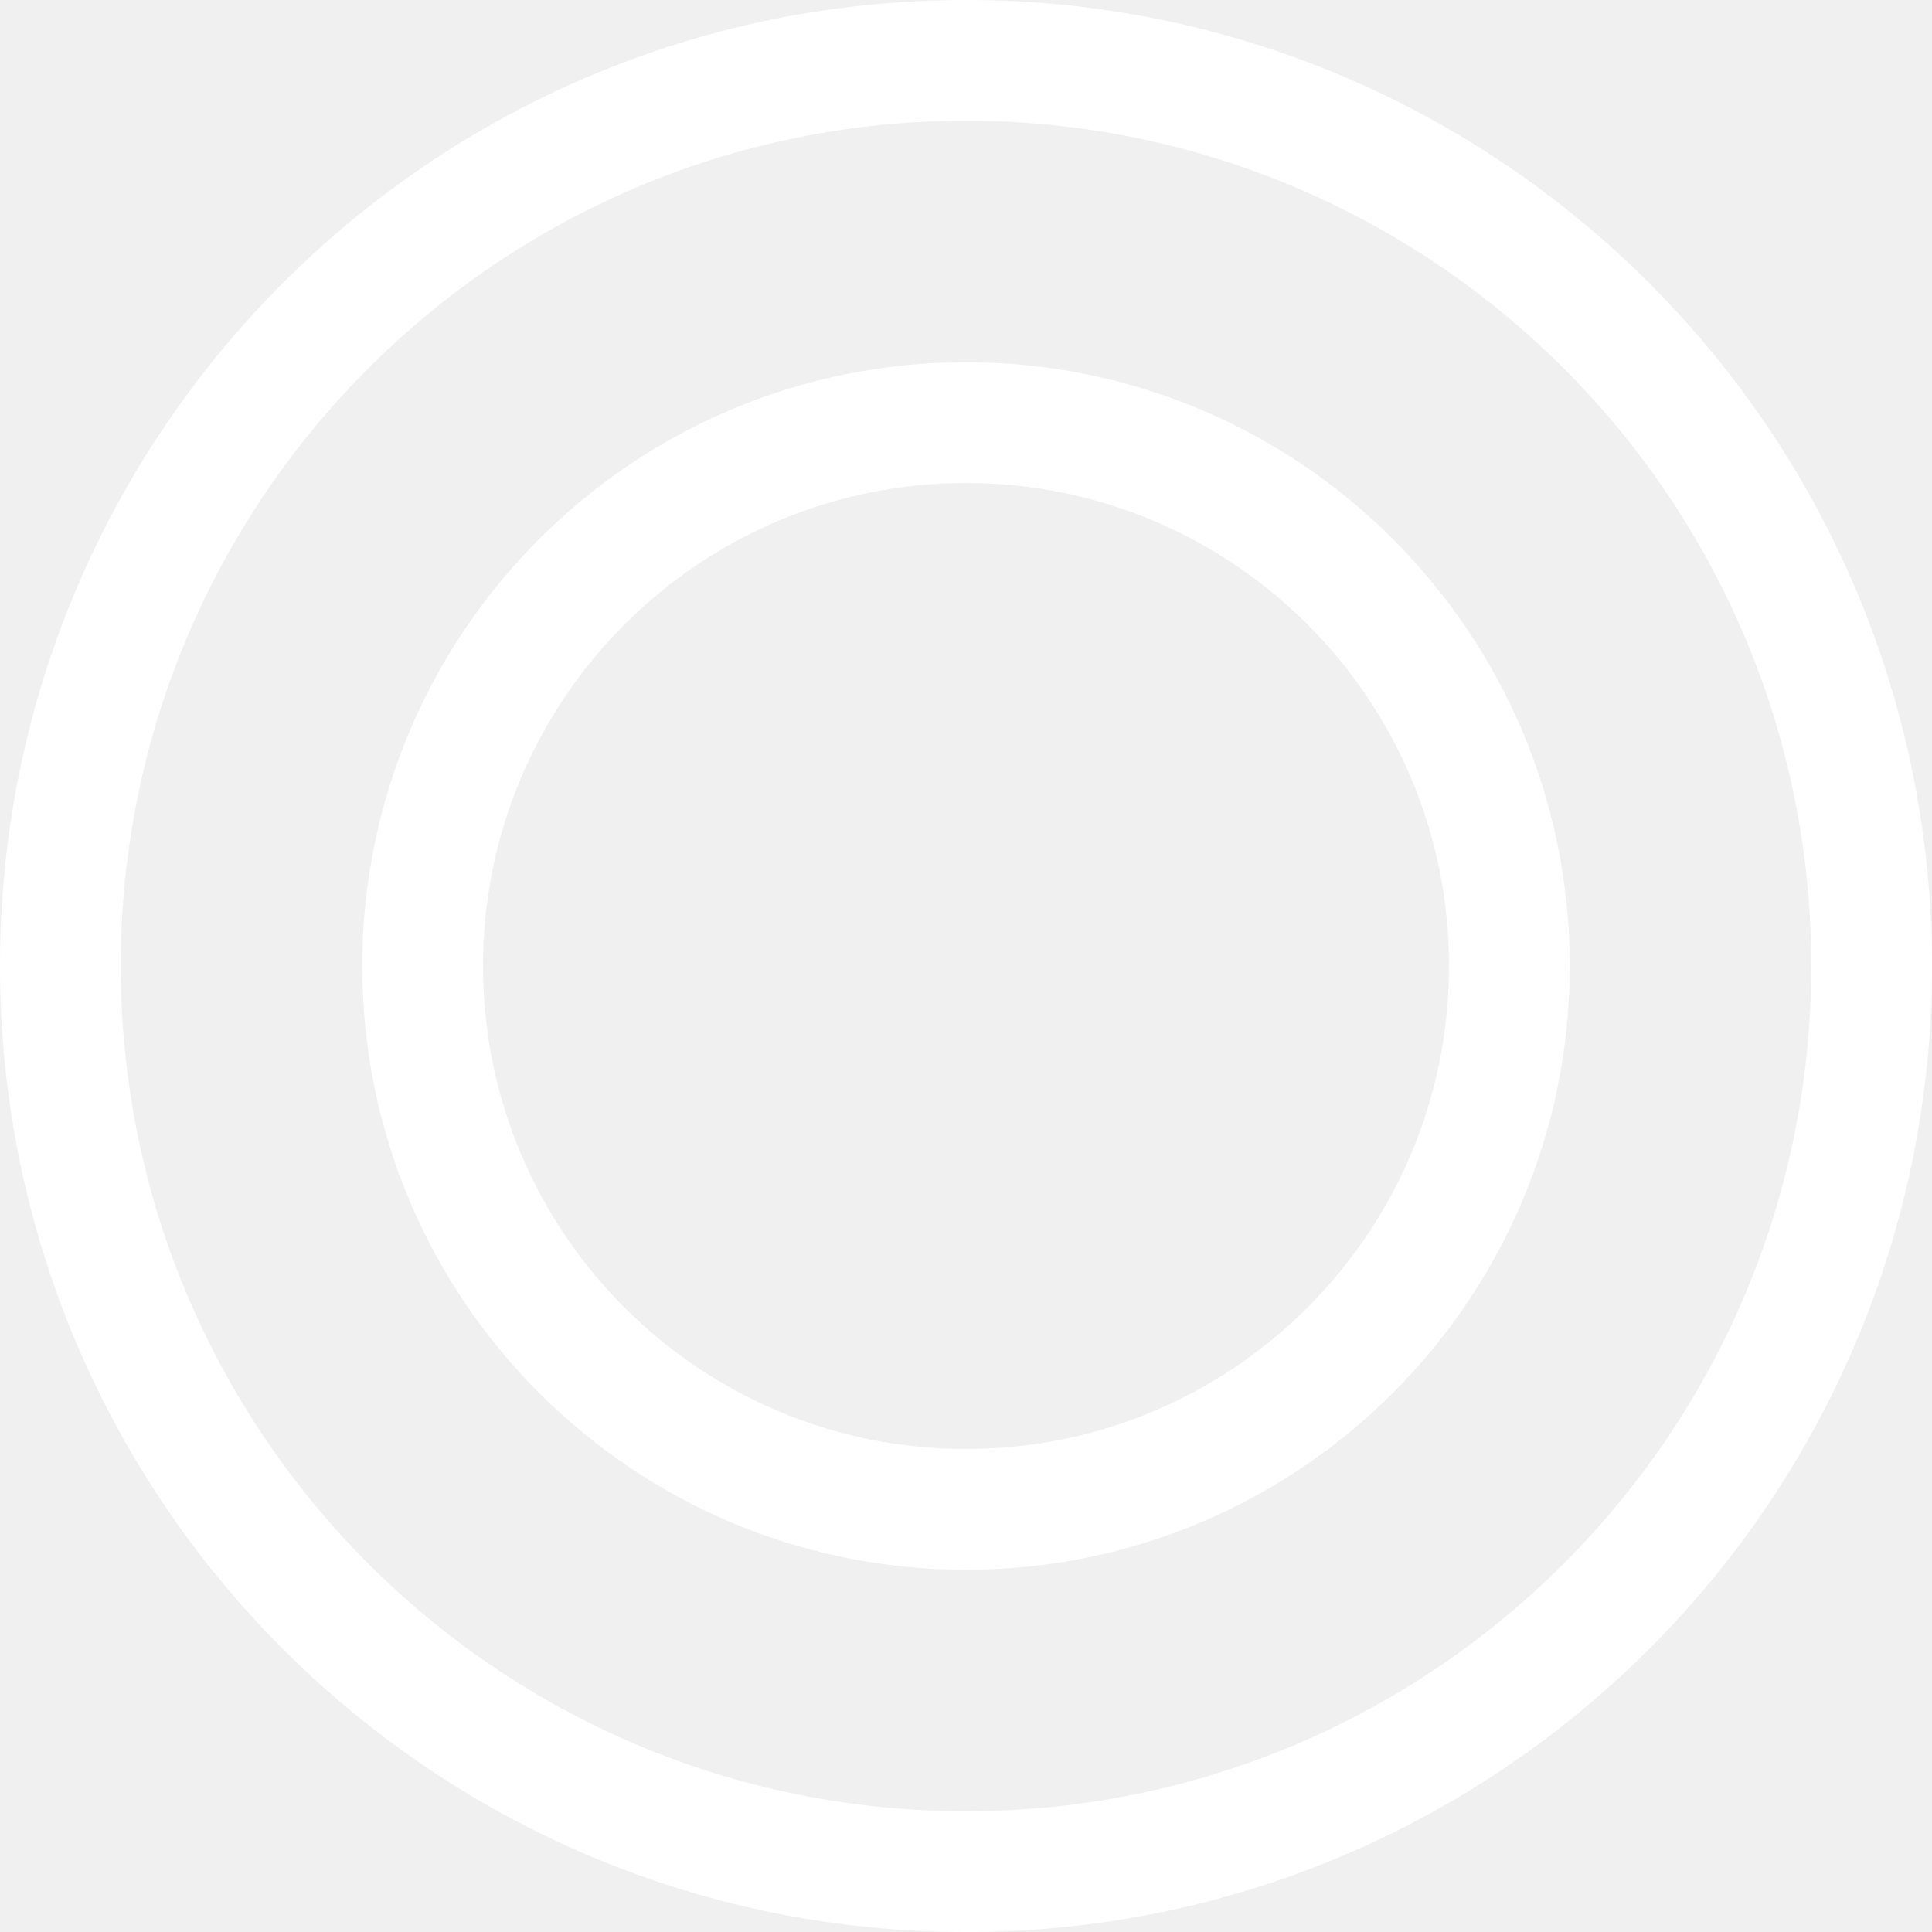
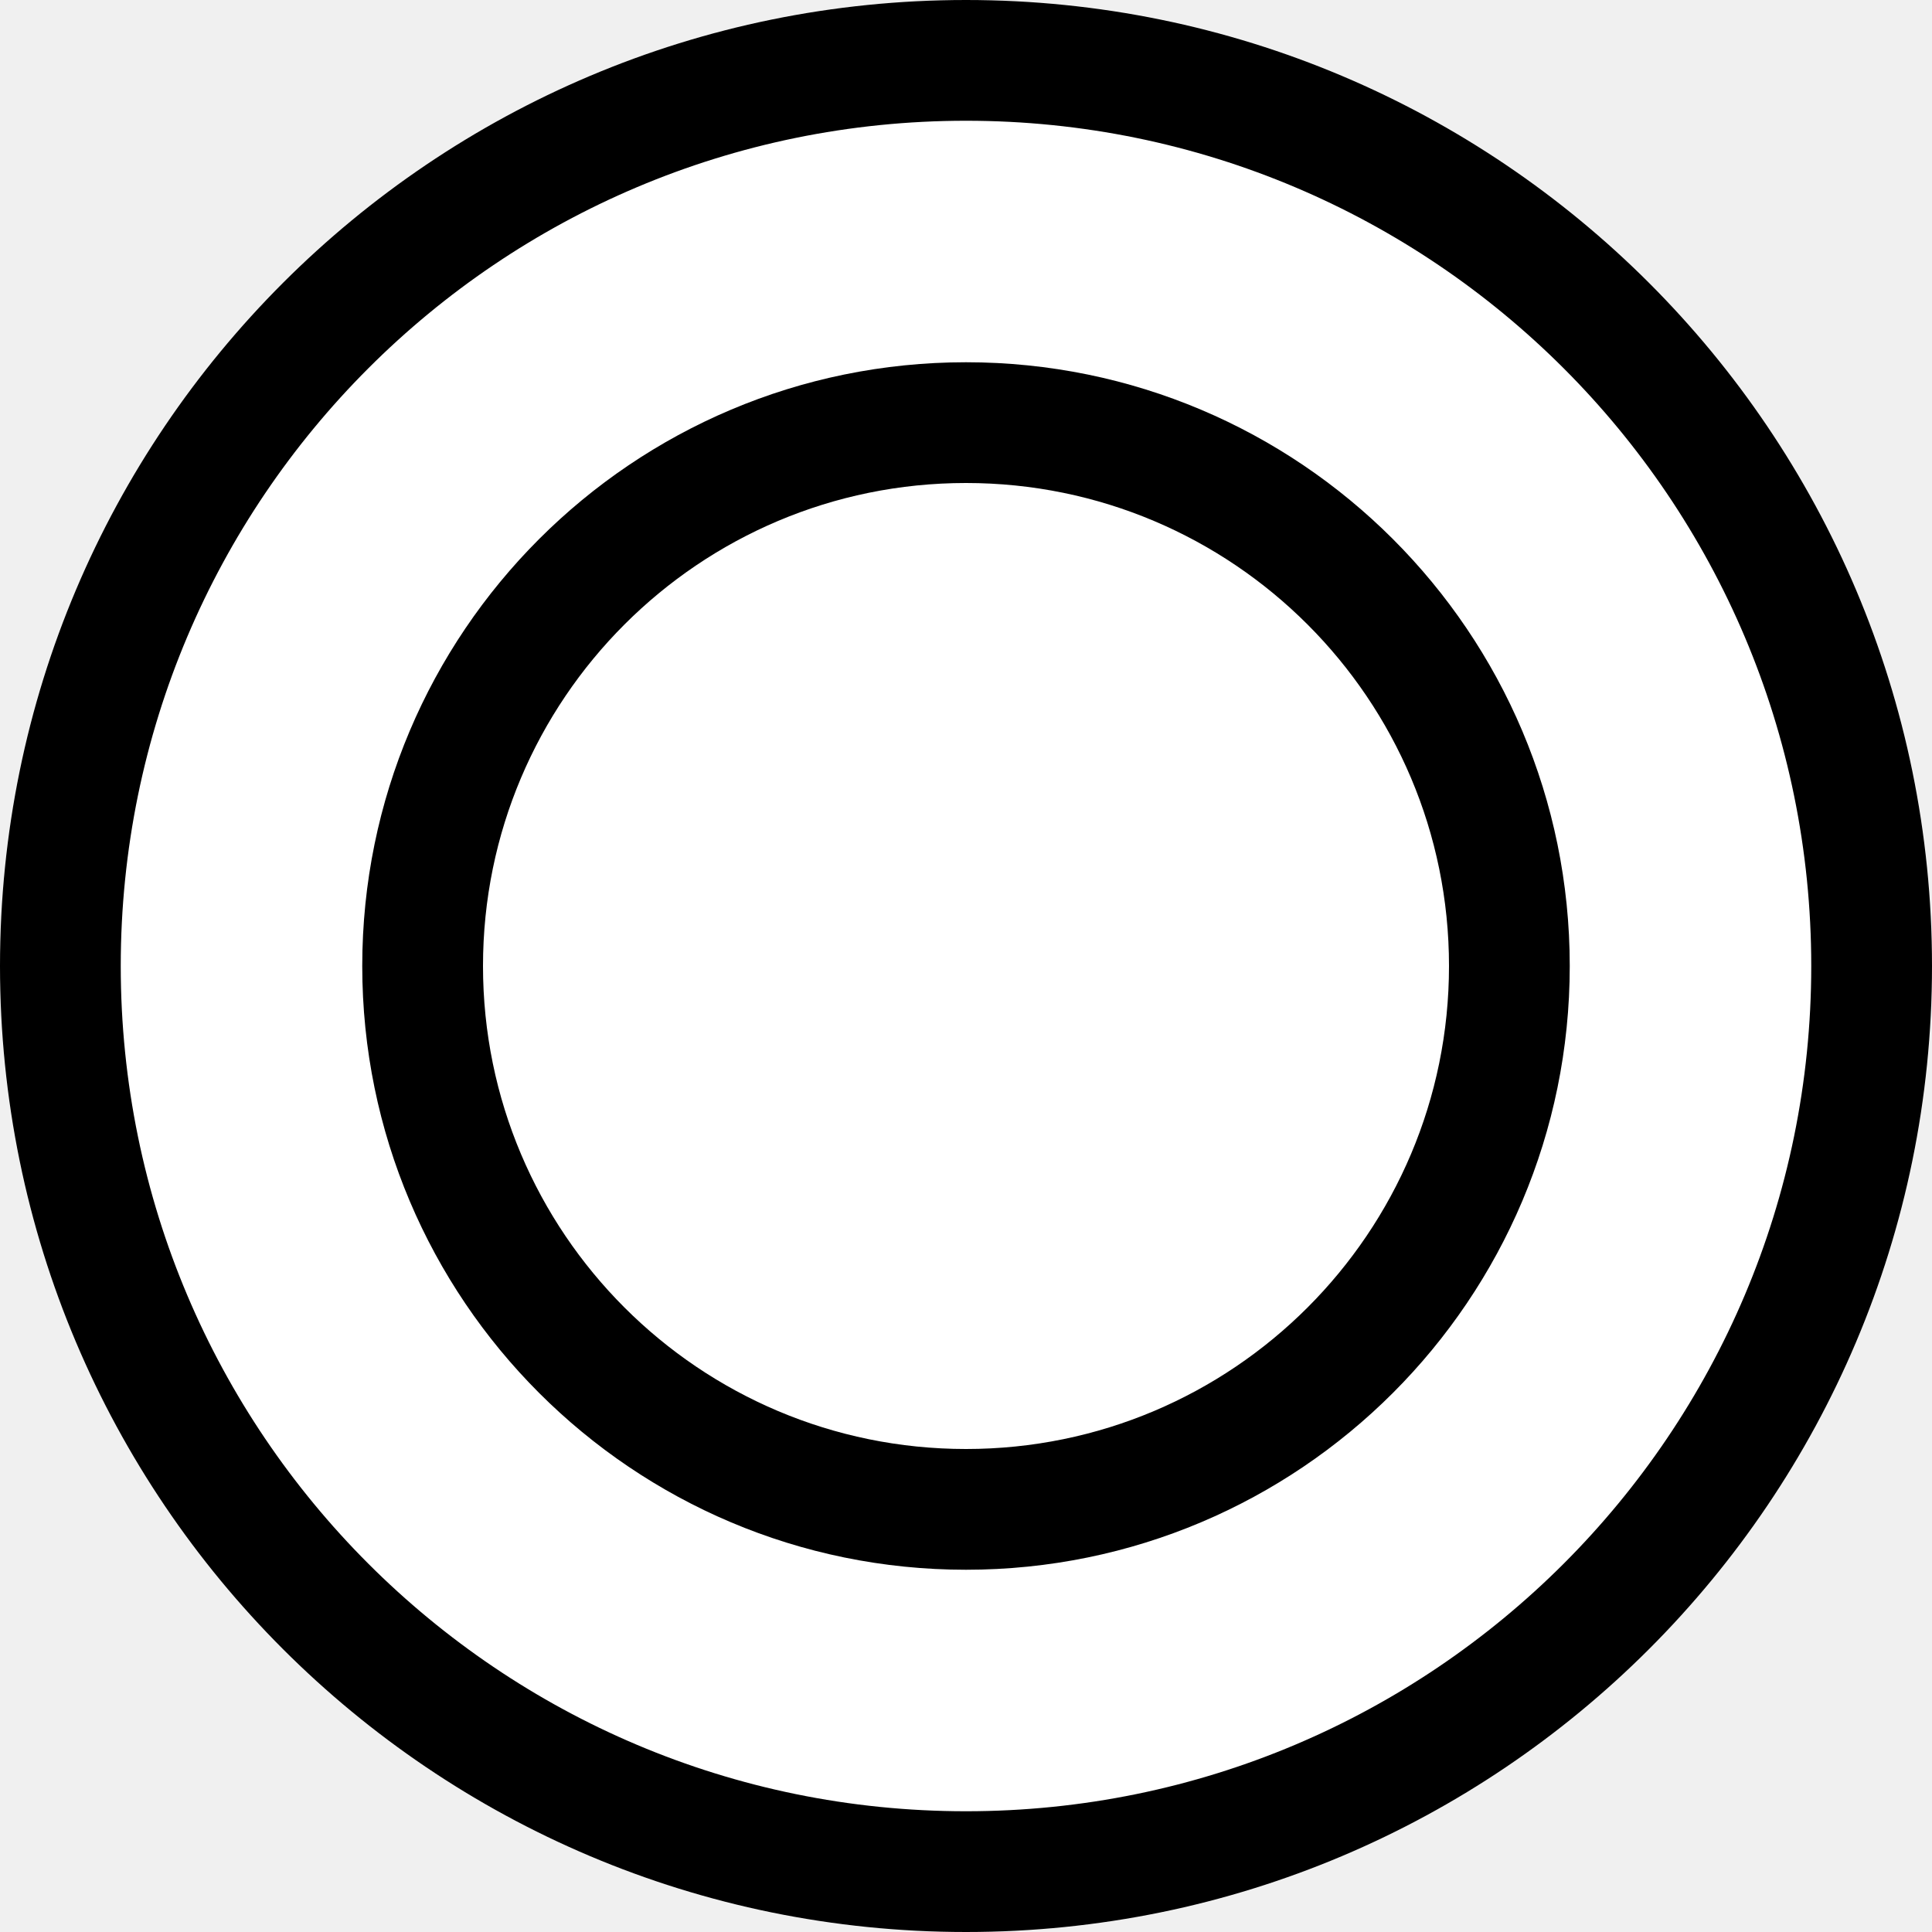
<svg xmlns="http://www.w3.org/2000/svg" width="32" height="32" viewBox="0 0 32 32" fill="none">
-   <path fill-rule="evenodd" clip-rule="evenodd" d="M16 30C23.732 30 30 23.732 30 16C30 8.268 23.732 2 16 2C8.268 2 2 8.268 2 16C2 23.732 8.268 30 16 30ZM16 32C24.837 32 32 24.837 32 16C32 7.163 24.837 0 16 0C7.163 0 0 7.163 0 16C0 24.837 7.163 32 16 32Z" fill="white" />
-   <path fill-rule="evenodd" clip-rule="evenodd" d="M16 8C11.582 8 8 11.582 8 16C8 20.418 11.582 24 16 24C20.418 24 24 20.418 24 16C24 11.582 20.418 8 16 8ZM6 16C6 10.477 10.477 6 16 6C21.523 6 26 10.477 26 16C26 21.523 21.523 26 16 26C10.477 26 6 21.523 6 16Z" fill="white" />
+   <path d="M32 16C32 24.837 24.837 32 16 32C7.163 32 0 24.837 0 16C0 7.163 7.163 0 16 0C24.837 0 32 7.163 32 16Z" fill="white" />
+   <path fill-rule="evenodd" clip-rule="evenodd" d="M16 30C23.732 30 30 23.732 30 16C30 8.268 23.732 2 16 2C8.268 2 2 8.268 2 16C2 23.732 8.268 30 16 30ZM16 32C24.837 32 32 24.837 32 16C32 7.163 24.837 0 16 0C7.163 0 0 7.163 0 16C0 24.837 7.163 32 16 32Z" fill="black" />
+   <path fill-rule="evenodd" clip-rule="evenodd" d="M16 8C11.582 8 8 11.582 8 16C8 20.418 11.582 24 16 24C20.418 24 24 20.418 24 16C24 11.582 20.418 8 16 8ZM6 16C6 10.477 10.477 6 16 6C21.523 6 26 10.477 26 16C26 21.523 21.523 26 16 26C10.477 26 6 21.523 6 16Z" fill="black" />
</svg>
